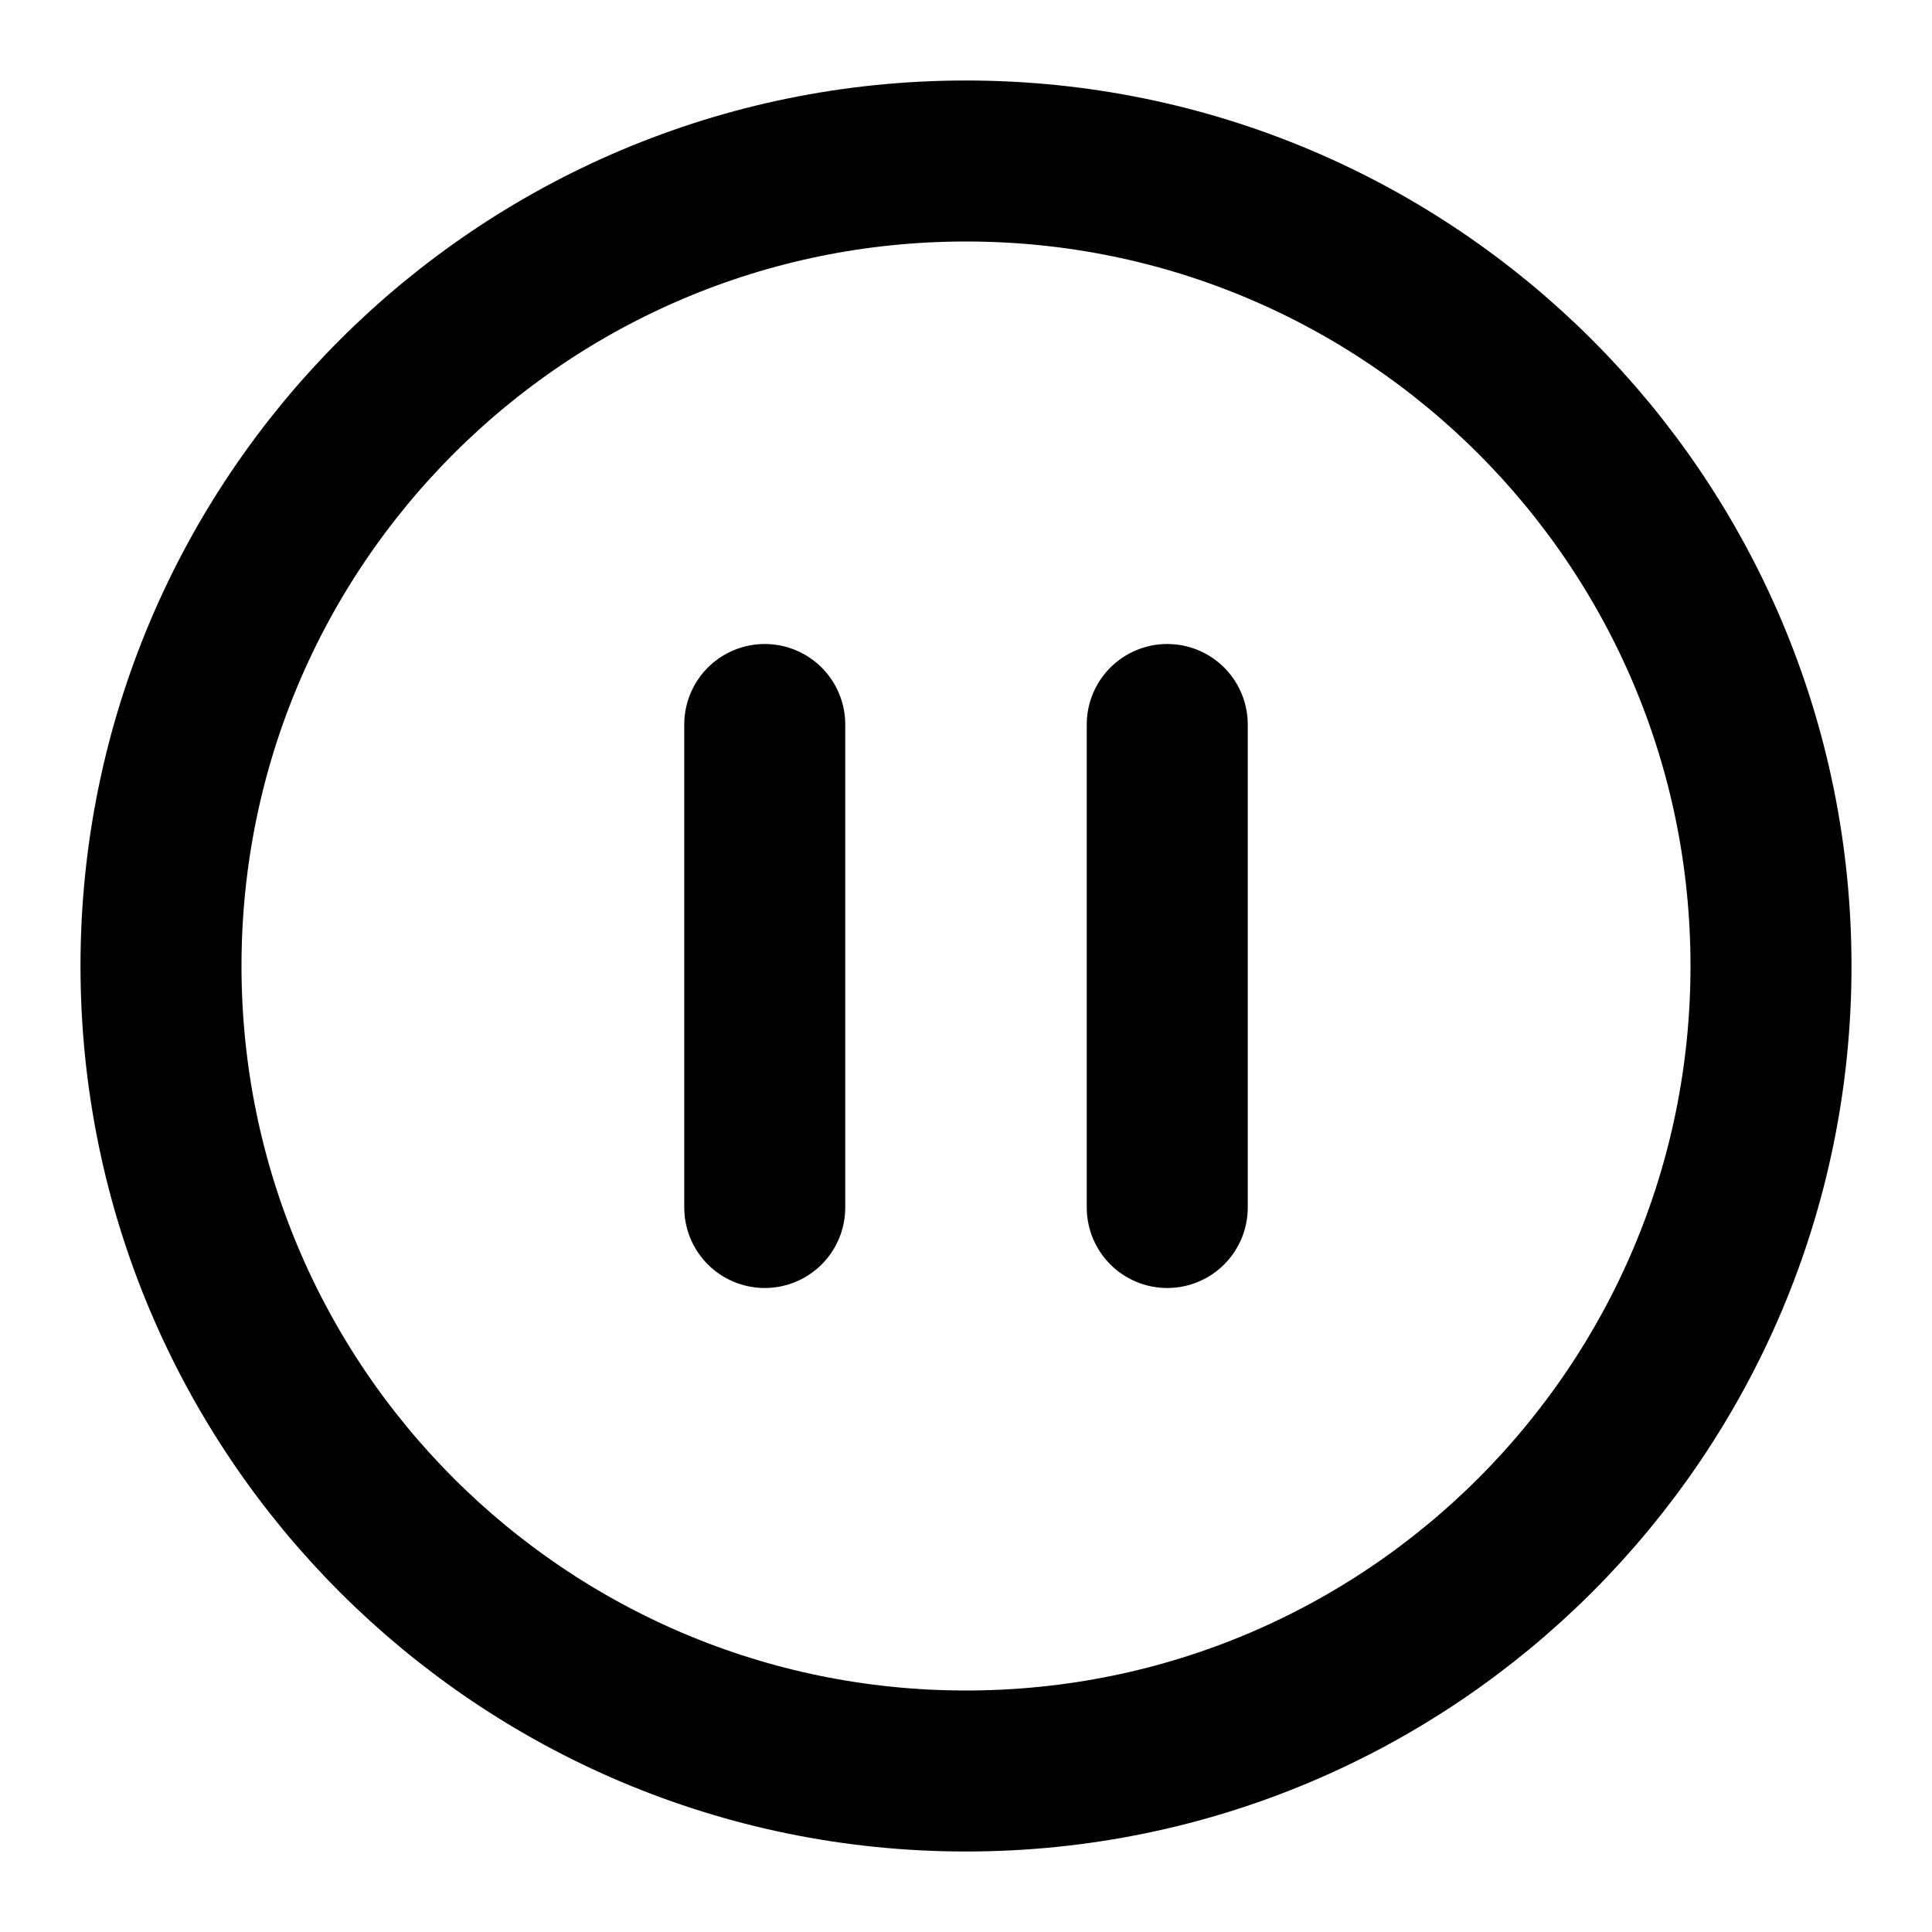
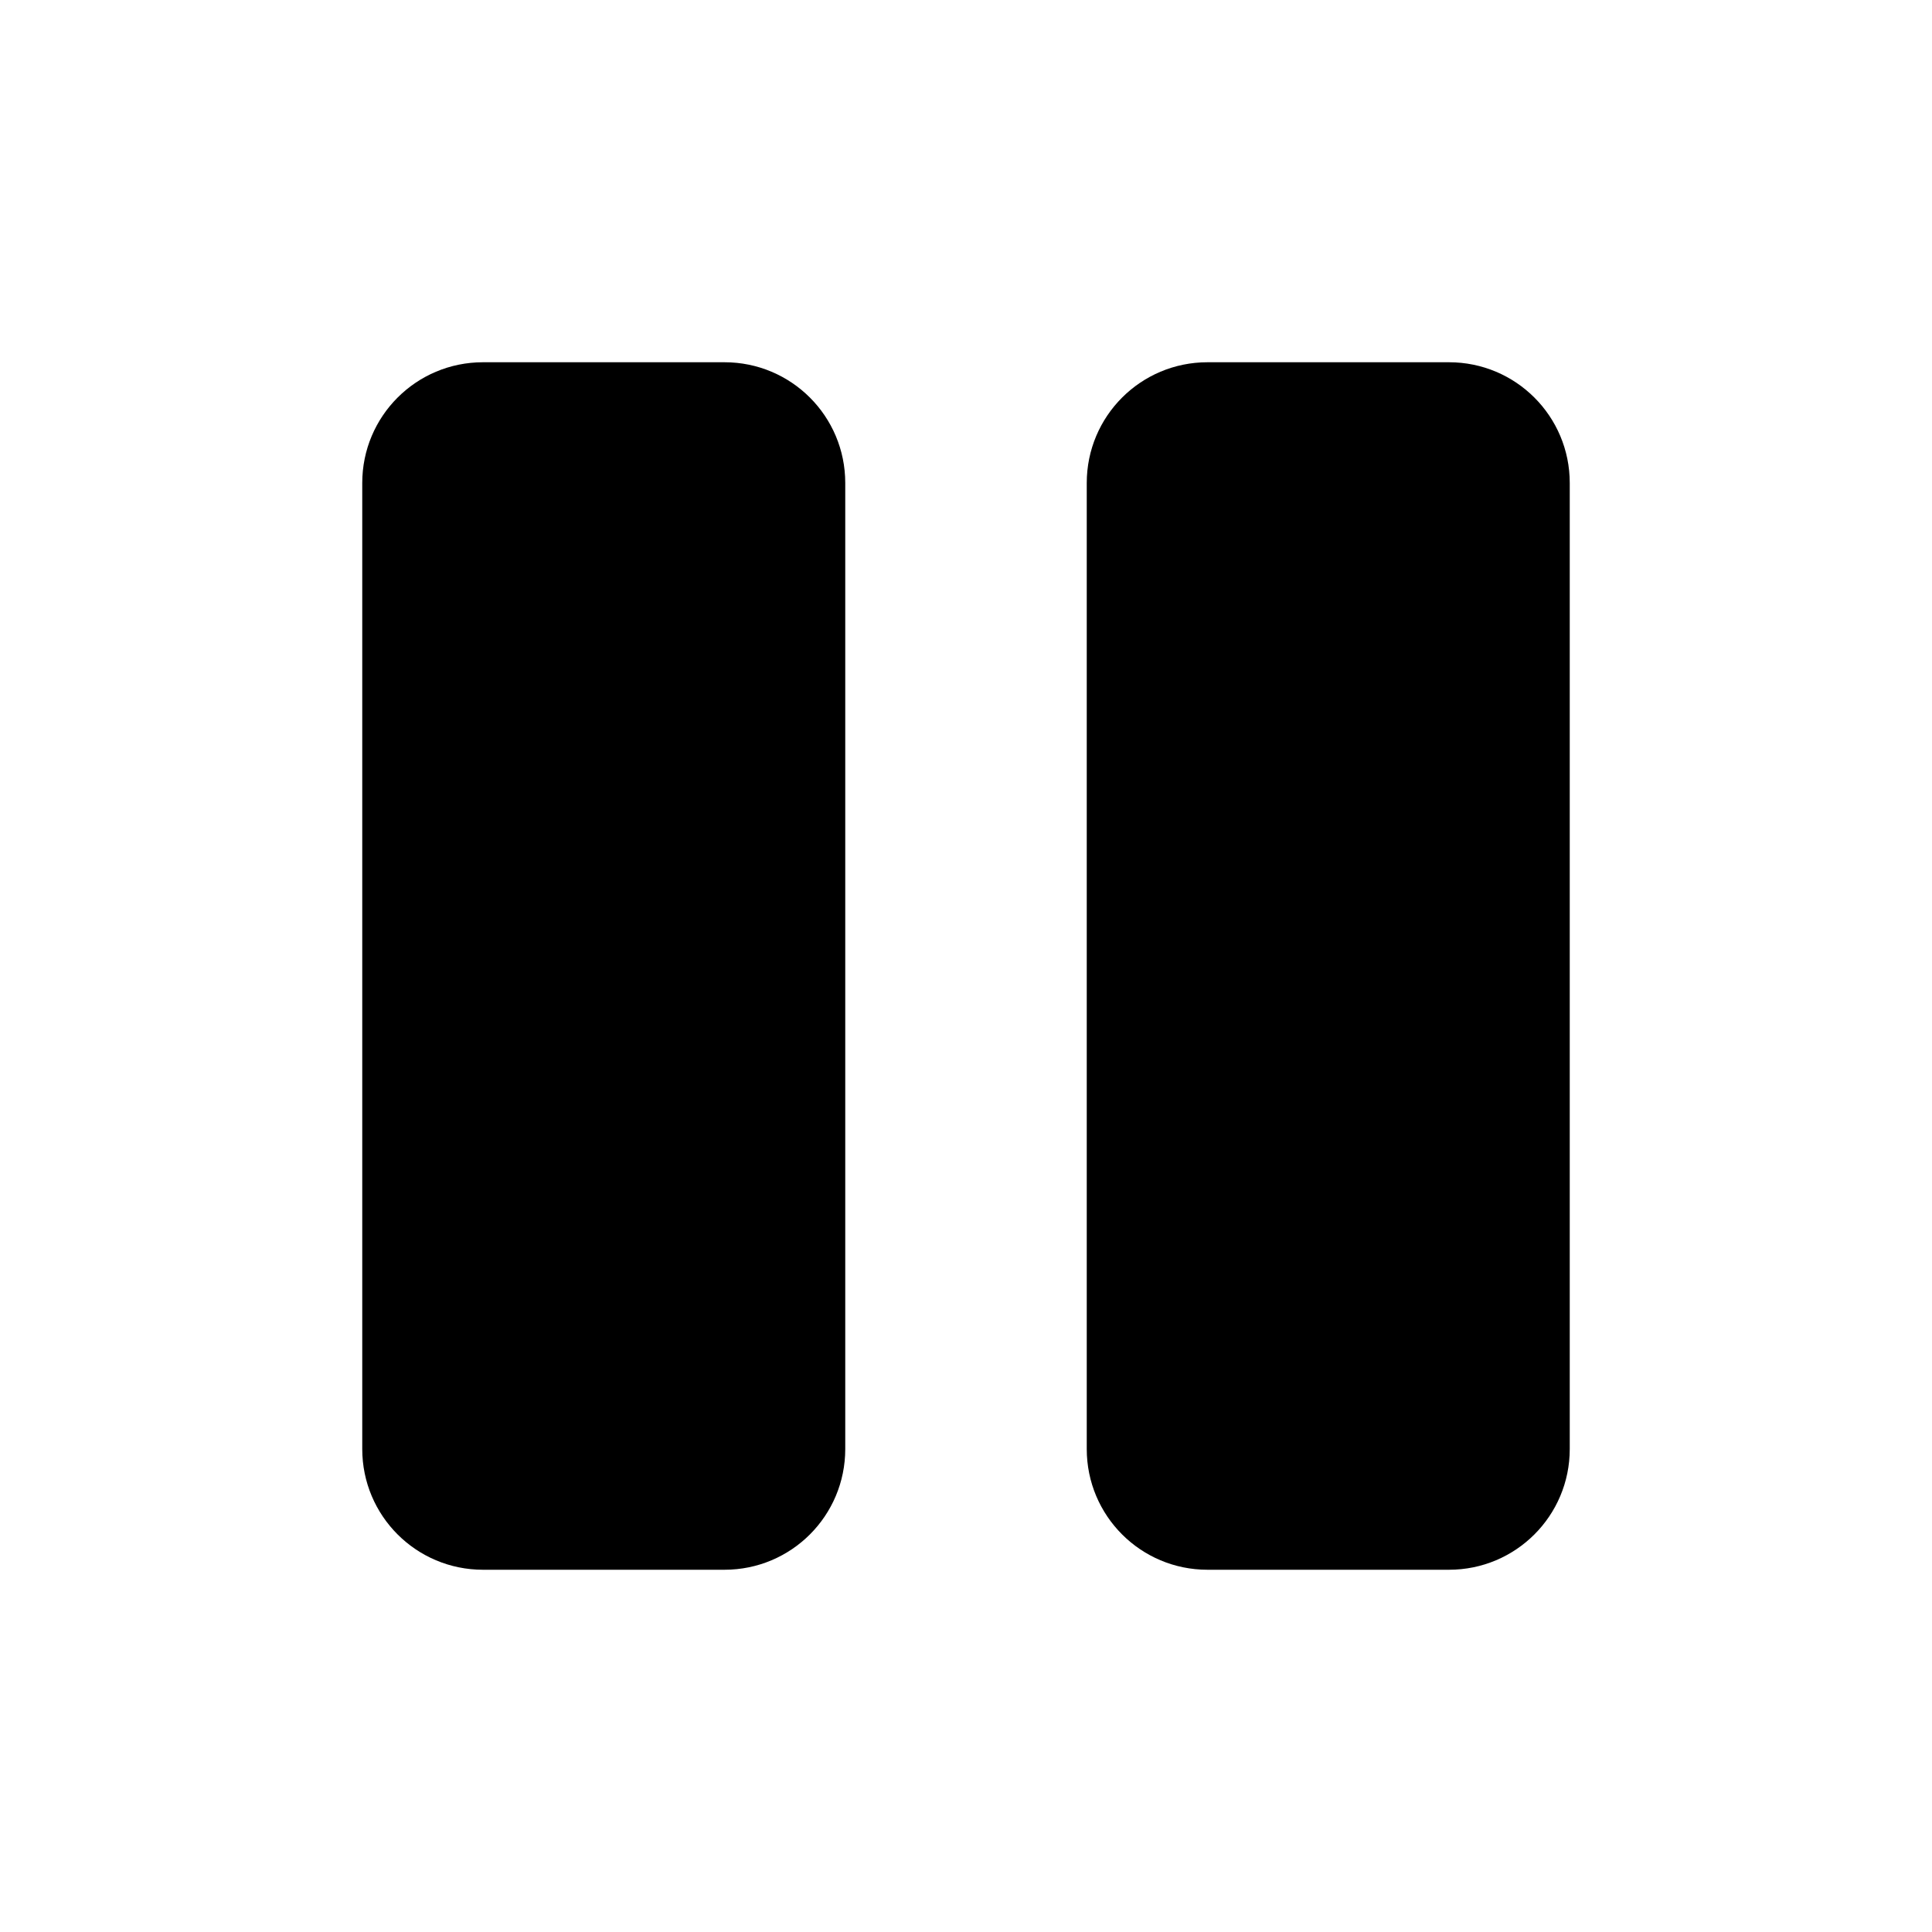
- <svg xmlns="http://www.w3.org/2000/svg" width="100%" height="100%" viewBox="0 0 24 24" fill="none">
-   <path d="M9.5 15V9M14.5 15V9M22 12C22 17.523 17.523 22 12 22C6.477 22 2 17.523 2 12C2 6.477 6.477 2 12 2C17.523 2 22 6.477 22 12Z" stroke="currentColor" stroke-width="2" stroke-linecap="round" stroke-linejoin="round" />
+ <svg xmlns="http://www.w3.org/2000/svg" xml:space="preserve" width="48" height="48" id="pause">
+   <path d="M36 39h-6c-1.659 0-3-1.341-3-3V12c0-1.659 1.341-3 3-3h6c1.659 0 3 1.341 3 3v24c0 1.659-1.341 3-3 3zm-18 0h-6c-1.659 0-3-1.341-3-3V12c0-1.659 1.341-3 3-3h6c1.659 0 3 1.341 3 3v24c0 1.659-1.341 3-3 3z" />
</svg>
